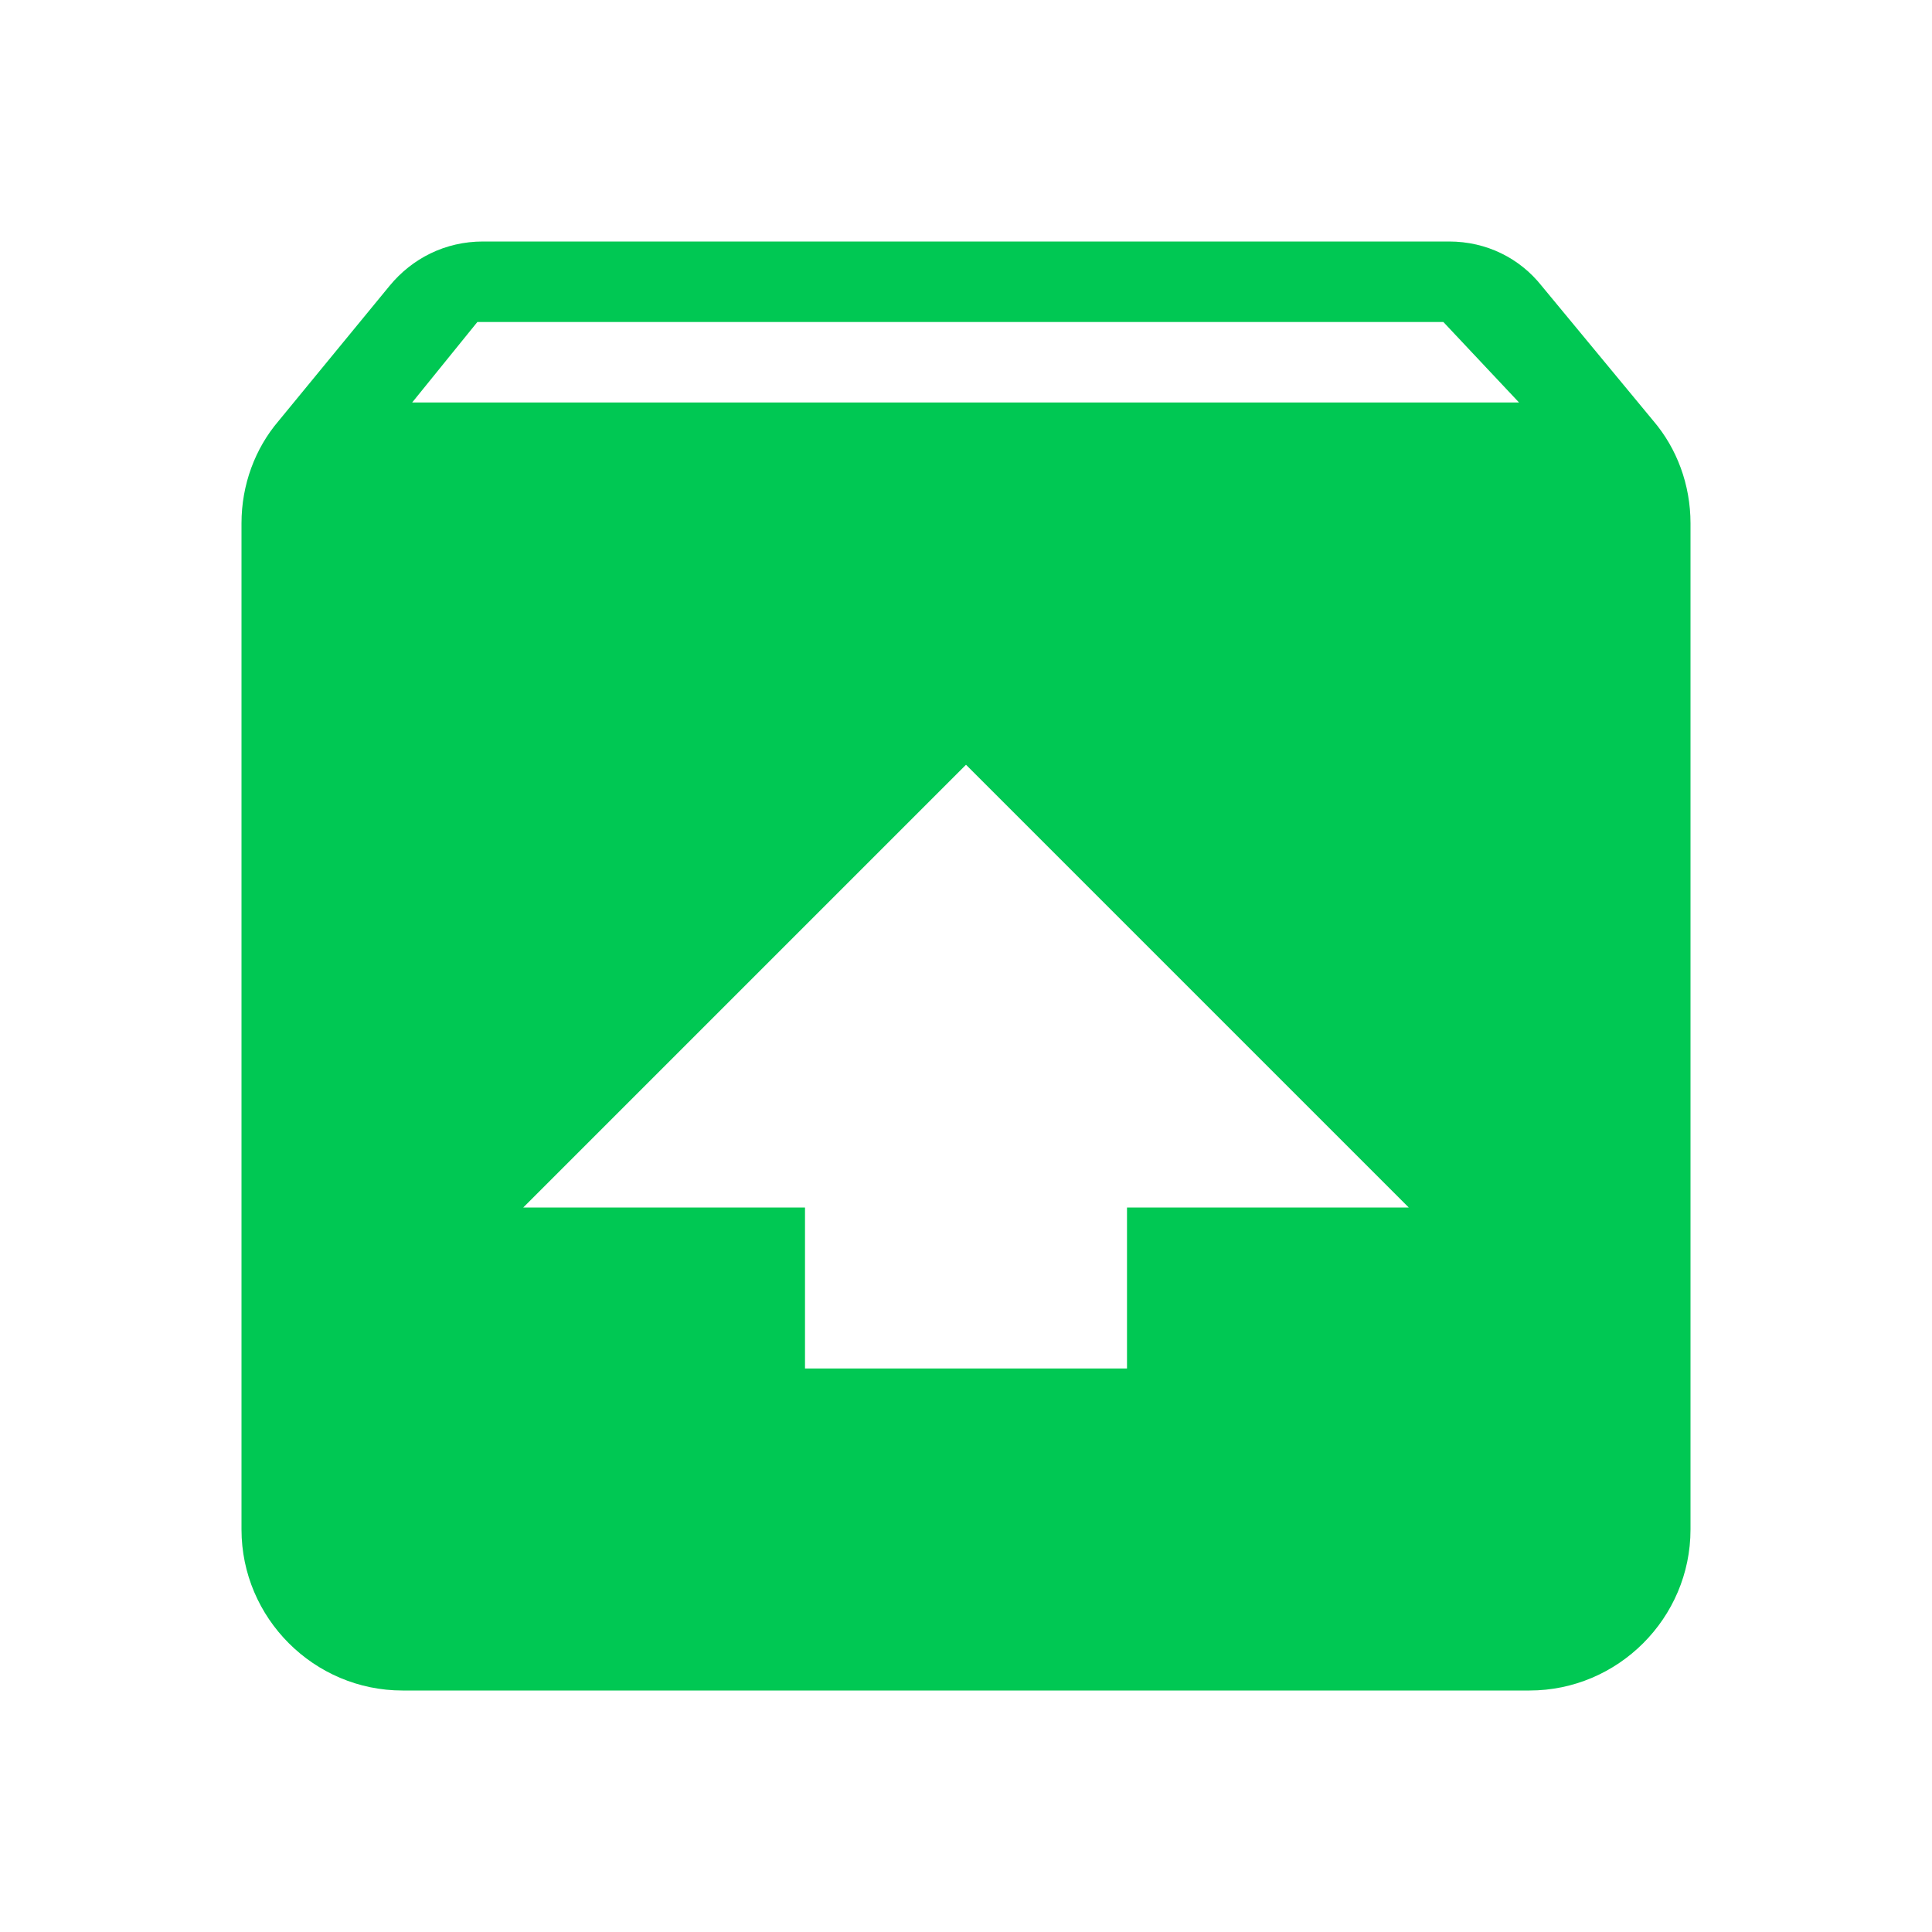
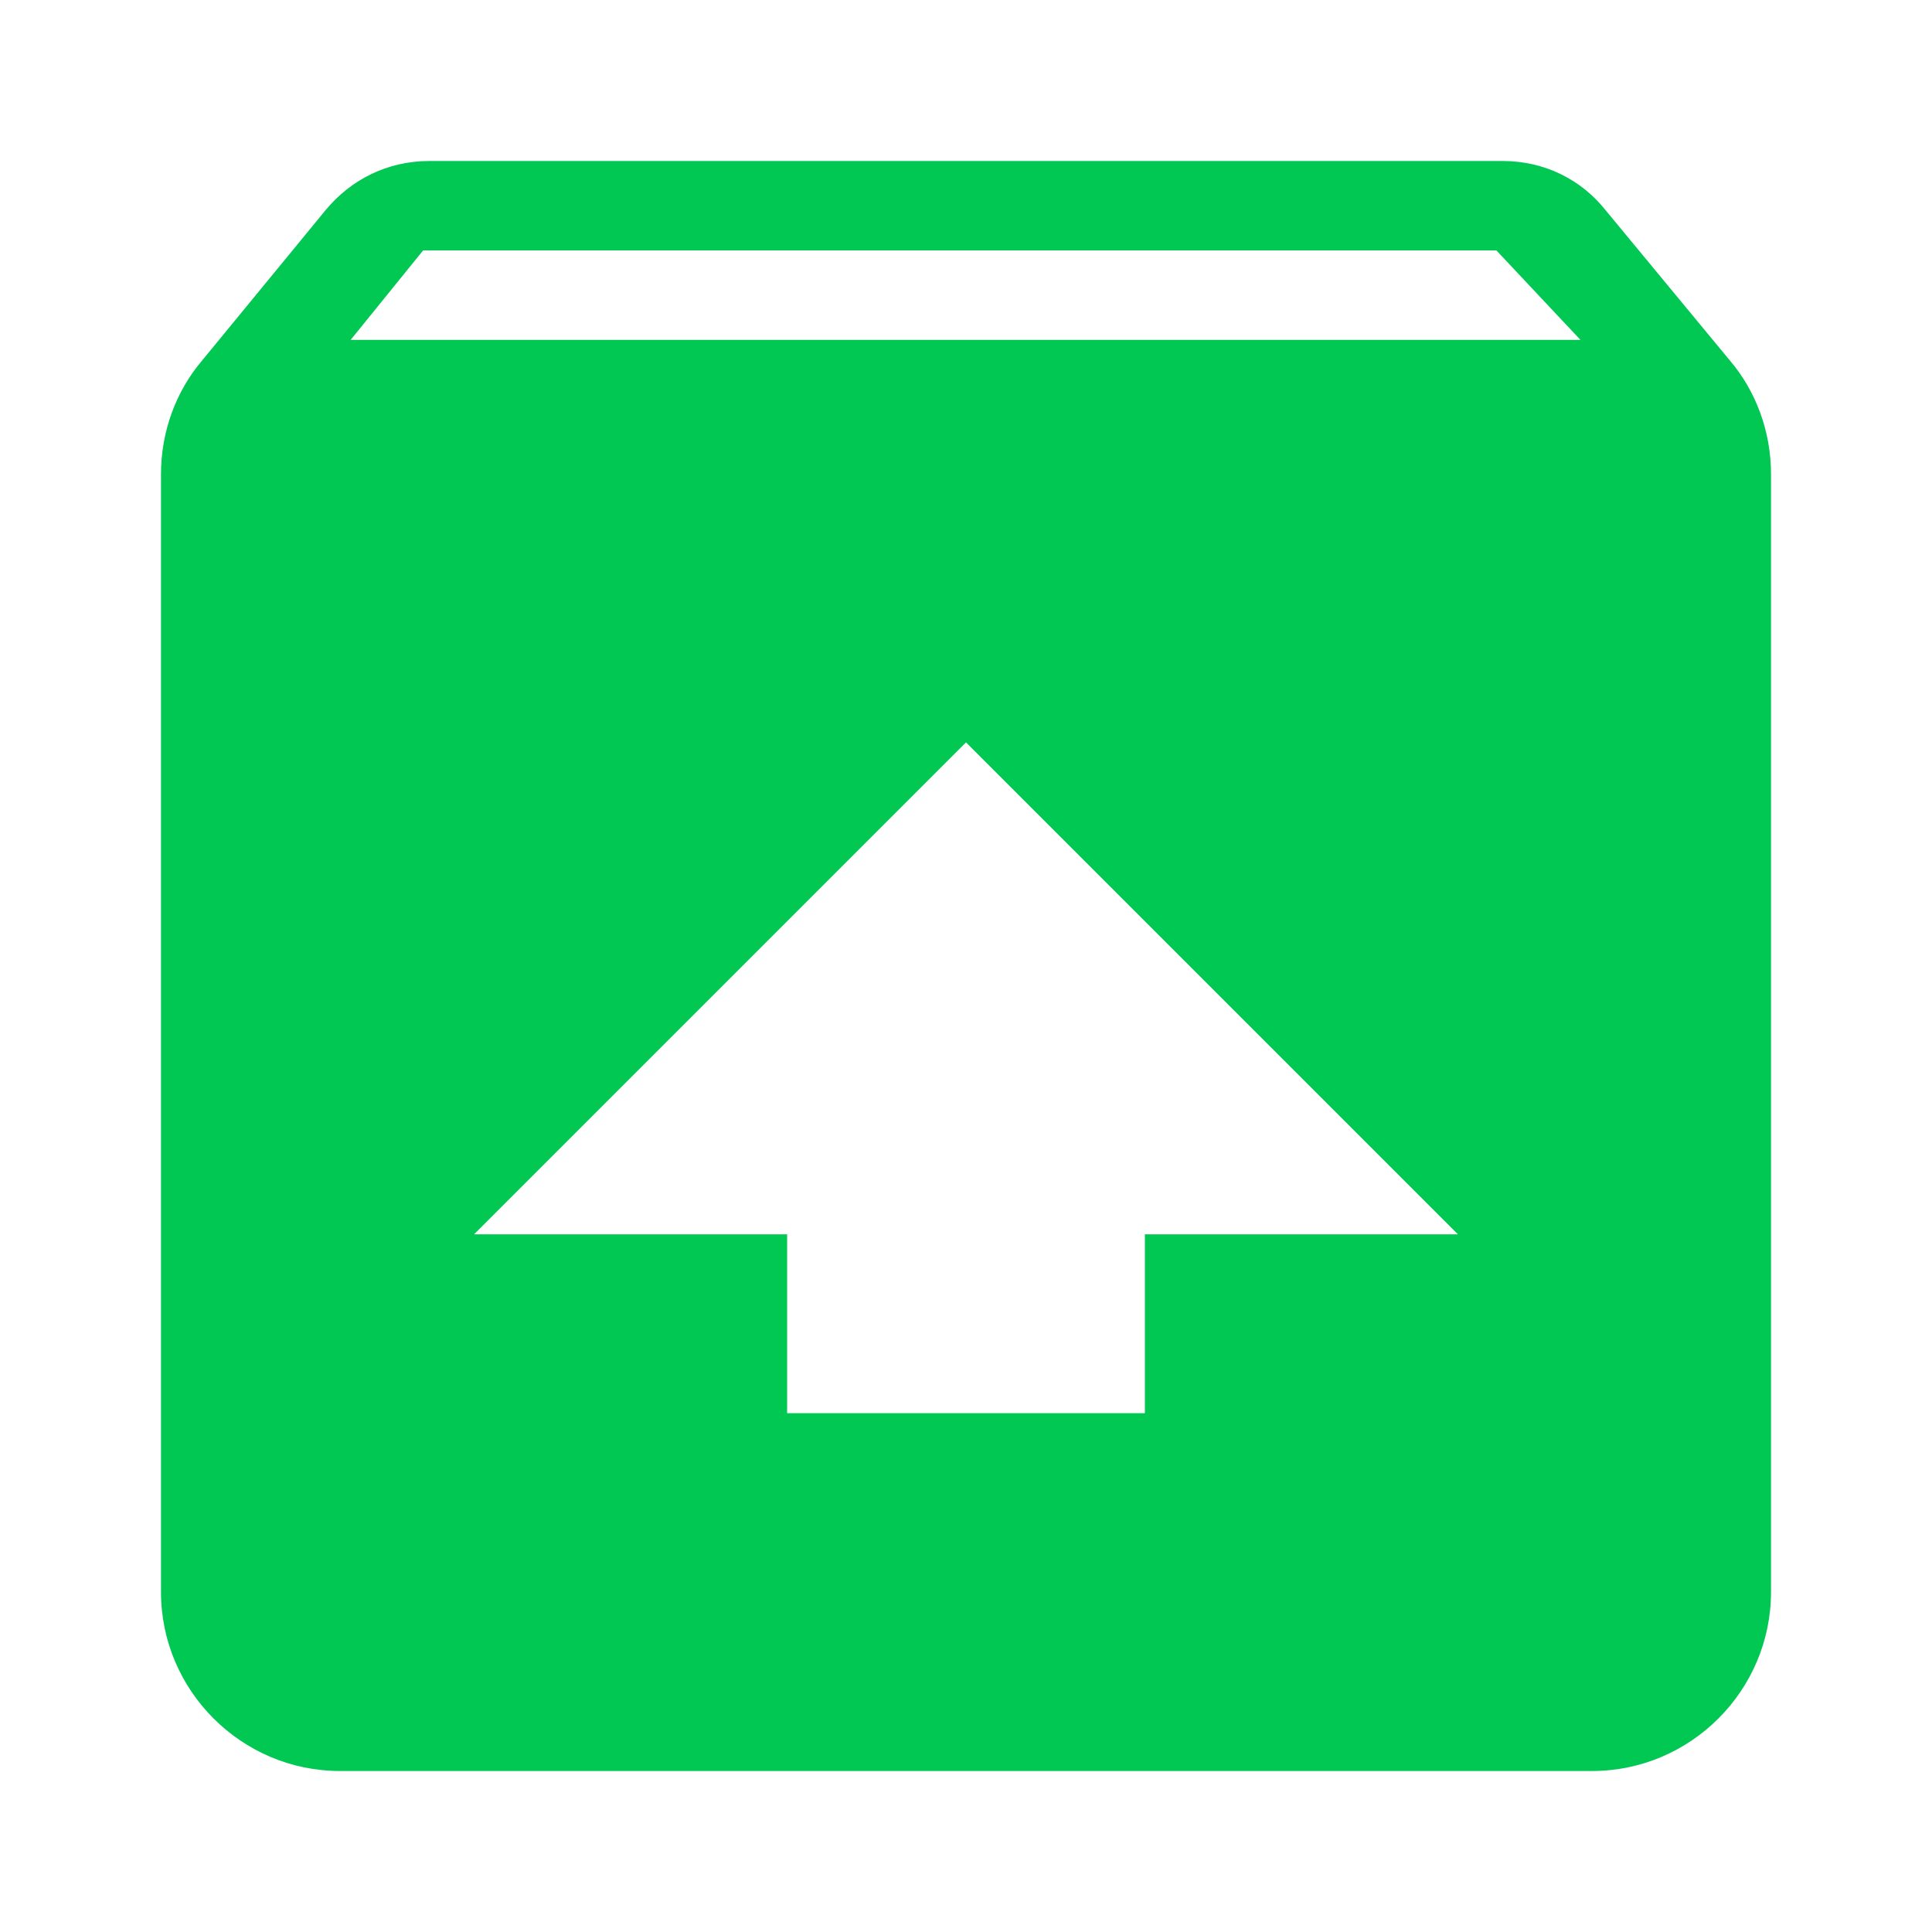
- <svg xmlns="http://www.w3.org/2000/svg" version="1.1" baseProfile="full" width="240" height="240" viewBox="0 0 24.00 24.00" enable-background="new 0 0 24.00 24.00" xml:space="preserve">
-   <path fill="#00c853" fill-opacity="1" stroke-linejoin="round" d="M 20.54,5.23C 20.83,5.57 21,6.02 21,6.5L 21,19C 21,20.1 20.1,21 19,21L 5,21C 3.9,21 3,20.1 3,19L 3,6.5C 3,6.02 3.17,5.57 3.46,5.23L 4.84,3.55C 5.12,3.21 5.53,3 6,3L 18,3C 18.47,3 18.88,3.21 19.15,3.55L 20.54,5.23 Z M 5.12,5L 18.87,5L 17.93,4L 5.93,4L 5.12,5 Z M 12,9.5L 6.5,15L 10,15L 10,17L 14,17L 14,15L 17.5,15L 12,9.5 Z " />
+ <svg xmlns="http://www.w3.org/2000/svg" version="1.1" width="240" height="240" viewBox="0 0 24.00 24.00" enable-background="new 0 0 24.00 24.00" xml:space="preserve" id="svg4">
+   <defs id="defs8" />
+   <path d="M 21.489,4.478 C 21.811,4.856 22,5.356 22,5.889 V 19.778 C 22,21 21,22 19.778,22 H 4.222 C 3,22 2,21 2,19.778 V 5.889 C 2,5.356 2.189,4.856 2.511,4.478 L 4.044,2.611 C 4.356,2.233 4.811,2 5.333,2 H 18.667 c 0.522,0 0.978,0.233 1.278,0.611 z M 4.356,4.222 H 19.633 L 18.589,3.111 H 5.256 Z M 12,9.222 5.889,15.333 H 9.778 v 2.222 h 4.444 v -2.222 h 3.889 z" id="path2" style="fill:#00c853;fill-opacity:1;stroke-width:1.111;stroke-linejoin:round" />
</svg>
